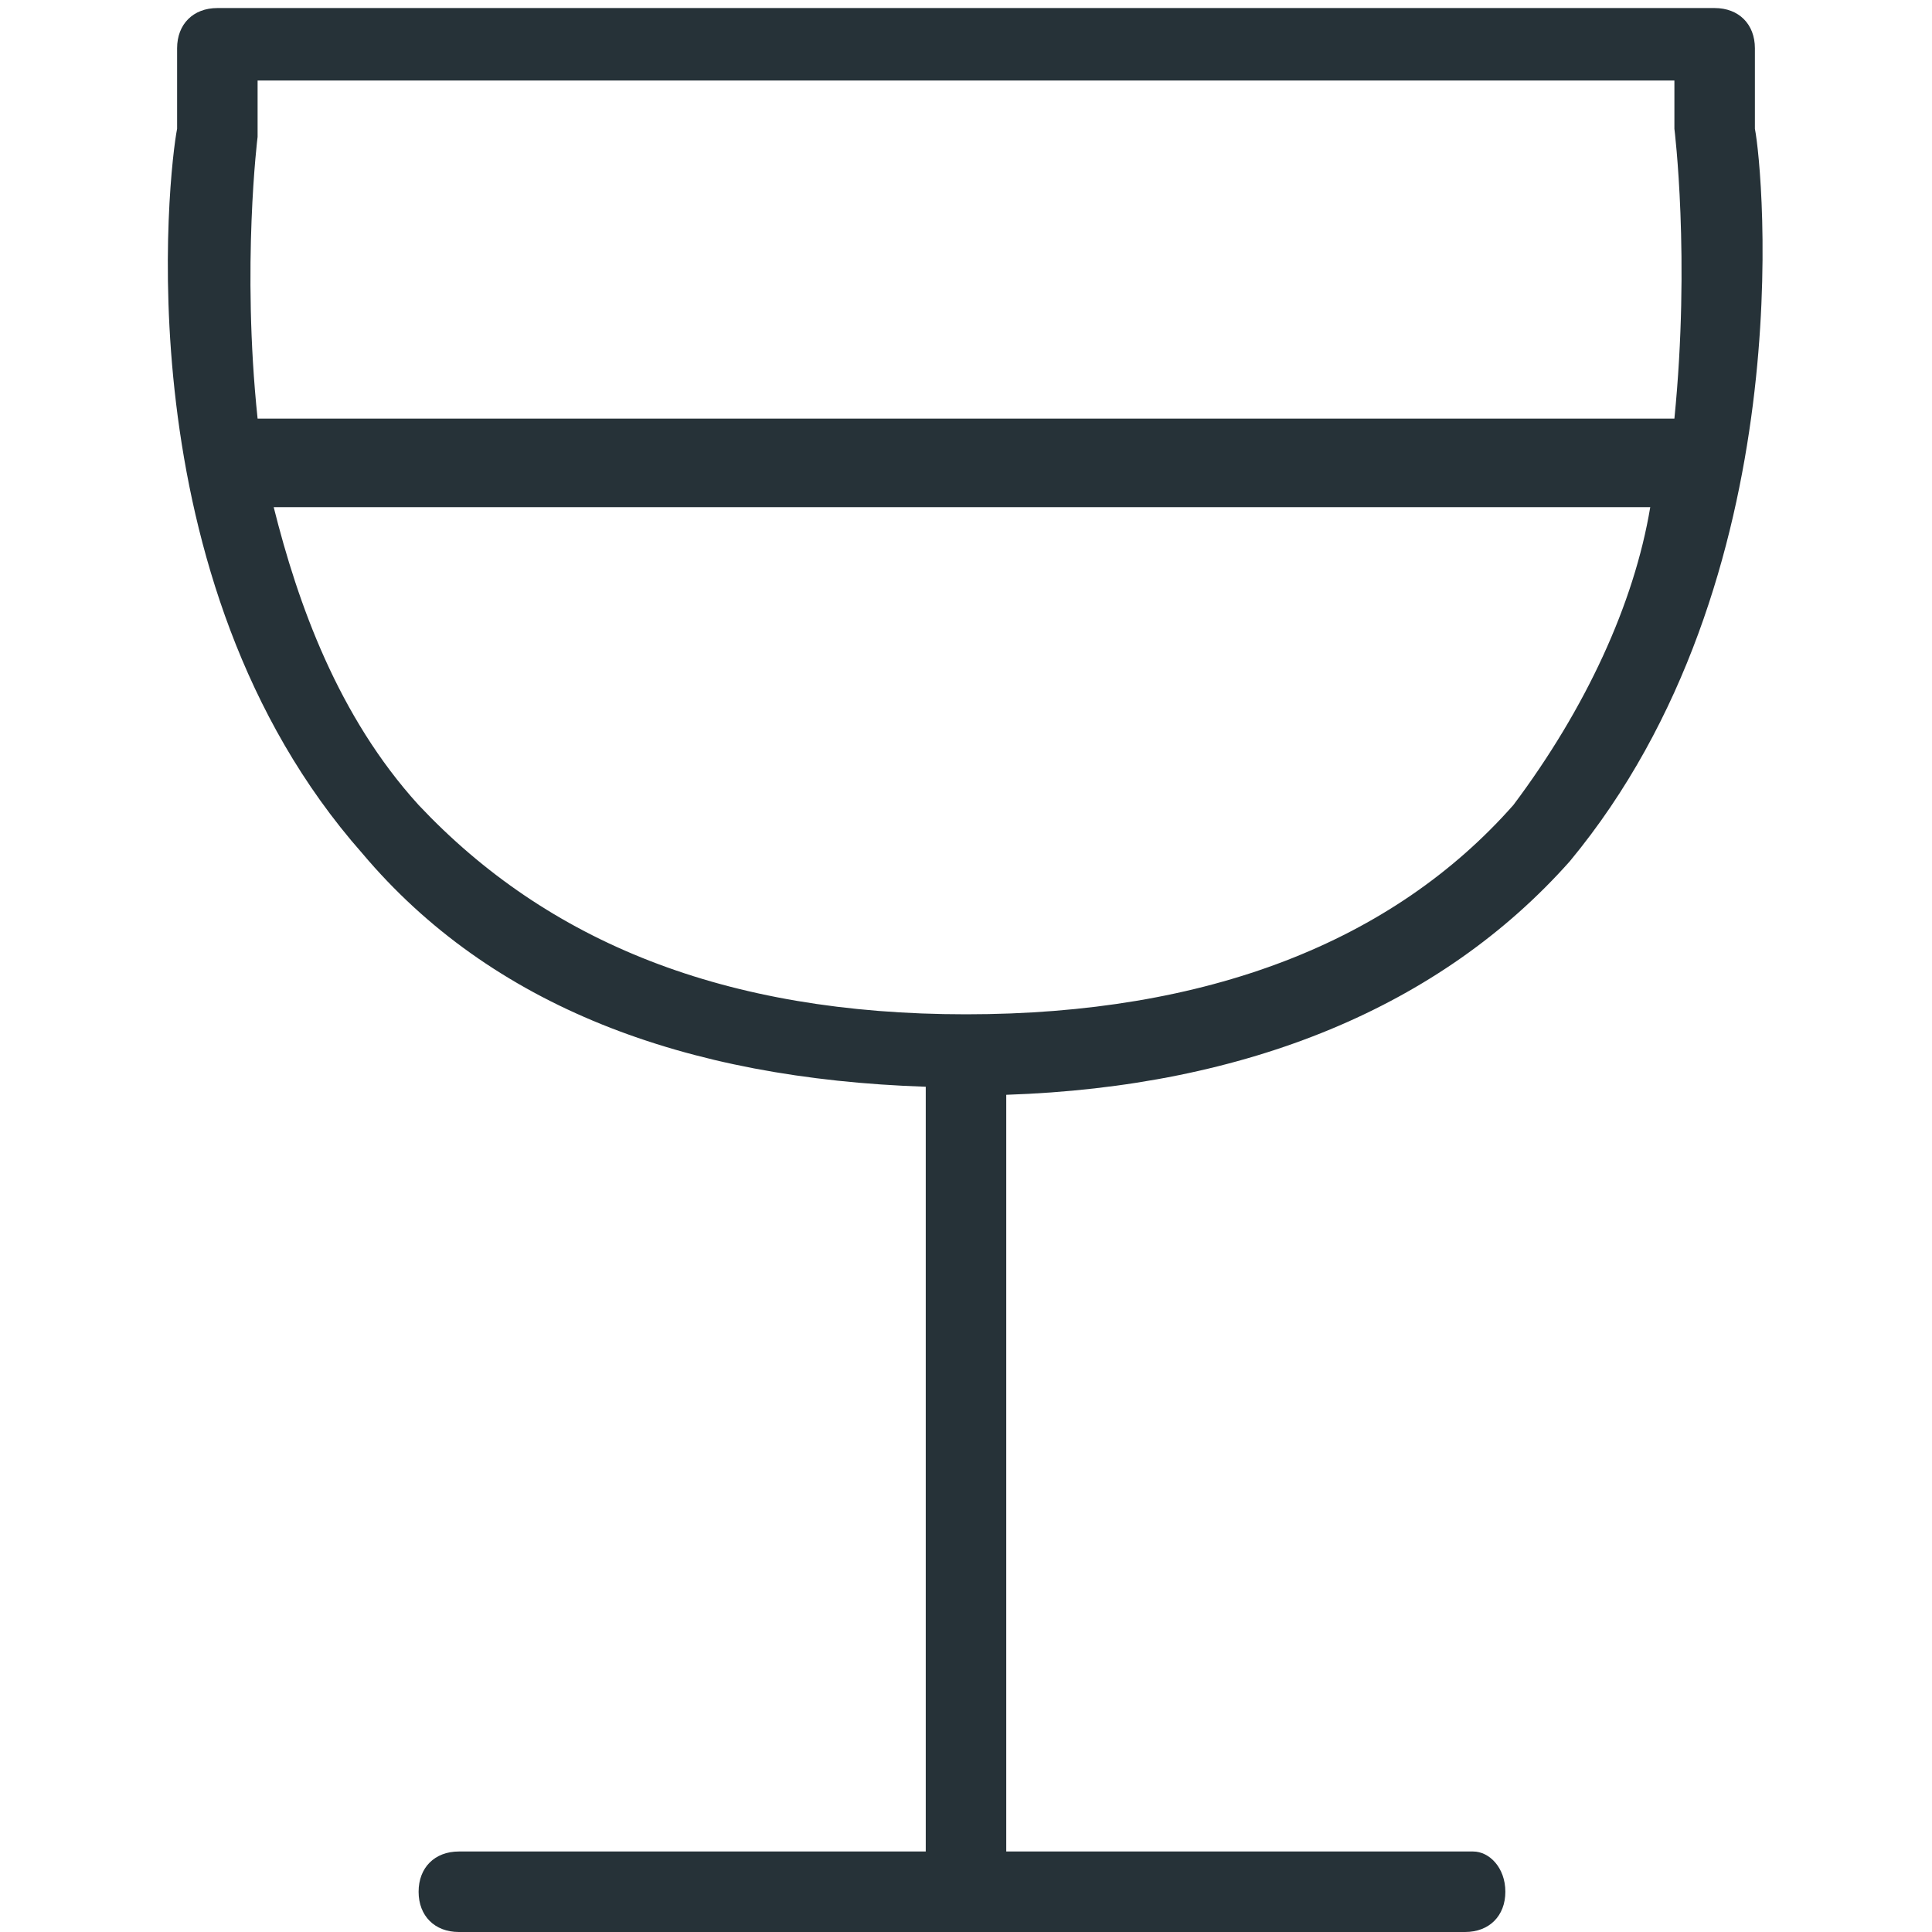
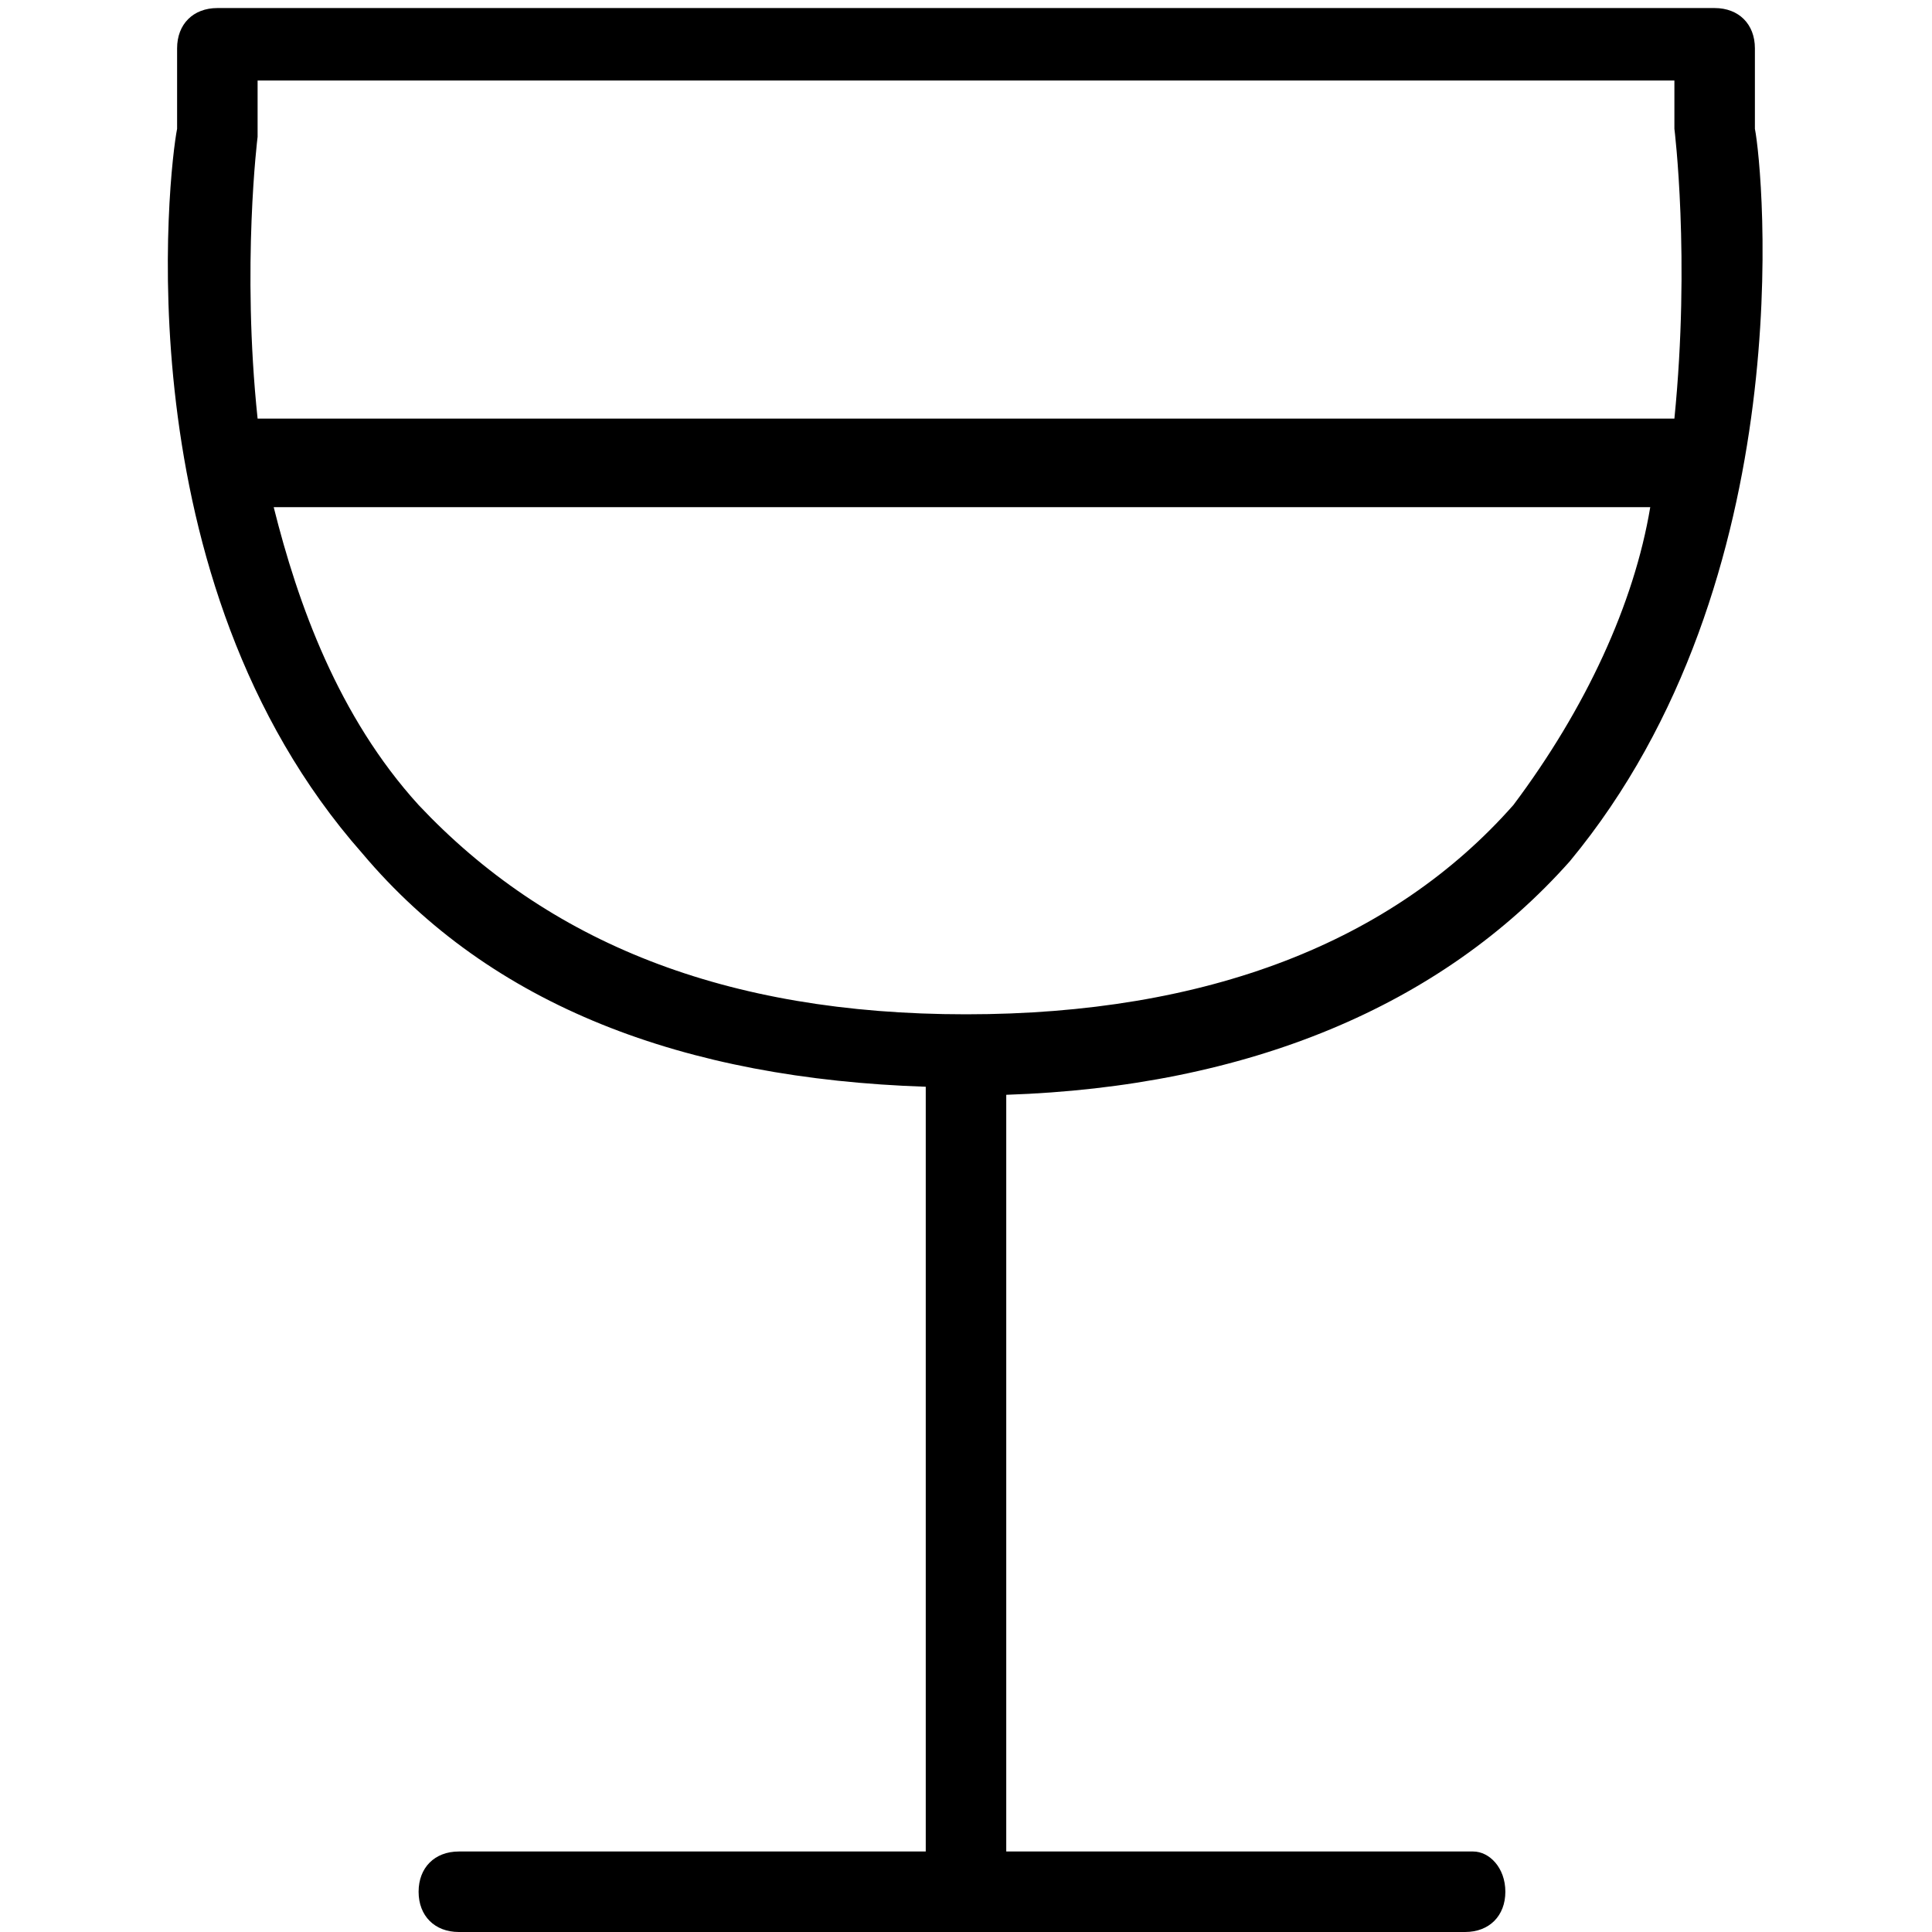
<svg xmlns="http://www.w3.org/2000/svg" viewBox="0 0 24 24" style="enable-background:new 0 0 24 24" xml:space="preserve">
-   <path d="M21.8 1.6v-1c0-.3-.2-.5-.5-.5H2.7c-.3 0-.5.2-.5.5v1c-.1.5-.7 5.6 2.3 9 1.6 1.9 4 2.8 7 2.9V23H5.7c-.3 0-.5.2-.5.5s.2.5.5.5h12.5c.3 0 .5-.2.5-.5s-.2-.5-.4-.5h-5.8v-9.4c3-.1 5.4-1.1 7-2.9 2.9-3.5 2.4-8.6 2.3-9.1zm-18.6.1V1h17.6v.6s.2 1.6 0 3.6H3.2c-.2-1.9 0-3.5 0-3.5zM18.8 10c-1.5 1.7-3.8 2.6-6.8 2.6s-5.2-.9-6.8-2.6c-1-1.1-1.5-2.5-1.8-3.7h17.1c-.2 1.2-.8 2.5-1.7 3.7z" style="fill:#263238" />
+   <path d="M21.8 1.6v-1c0-.3-.2-.5-.5-.5H2.7c-.3 0-.5.2-.5.5v1c-.1.5-.7 5.6 2.3 9 1.6 1.9 4 2.8 7 2.9V23H5.7c-.3 0-.5.2-.5.5s.2.5.5.5h12.5c.3 0 .5-.2.5-.5s-.2-.5-.4-.5h-5.8v-9.4c3-.1 5.4-1.1 7-2.9 2.9-3.5 2.4-8.6 2.3-9.1zm-18.6.1V1h17.6v.6s.2 1.6 0 3.6H3.2c-.2-1.9 0-3.5 0-3.5zM18.8 10c-1.5 1.7-3.8 2.6-6.8 2.6s-5.2-.9-6.8-2.6c-1-1.1-1.5-2.5-1.8-3.7h17.1c-.2 1.2-.8 2.5-1.7 3.7z" />
</svg>
